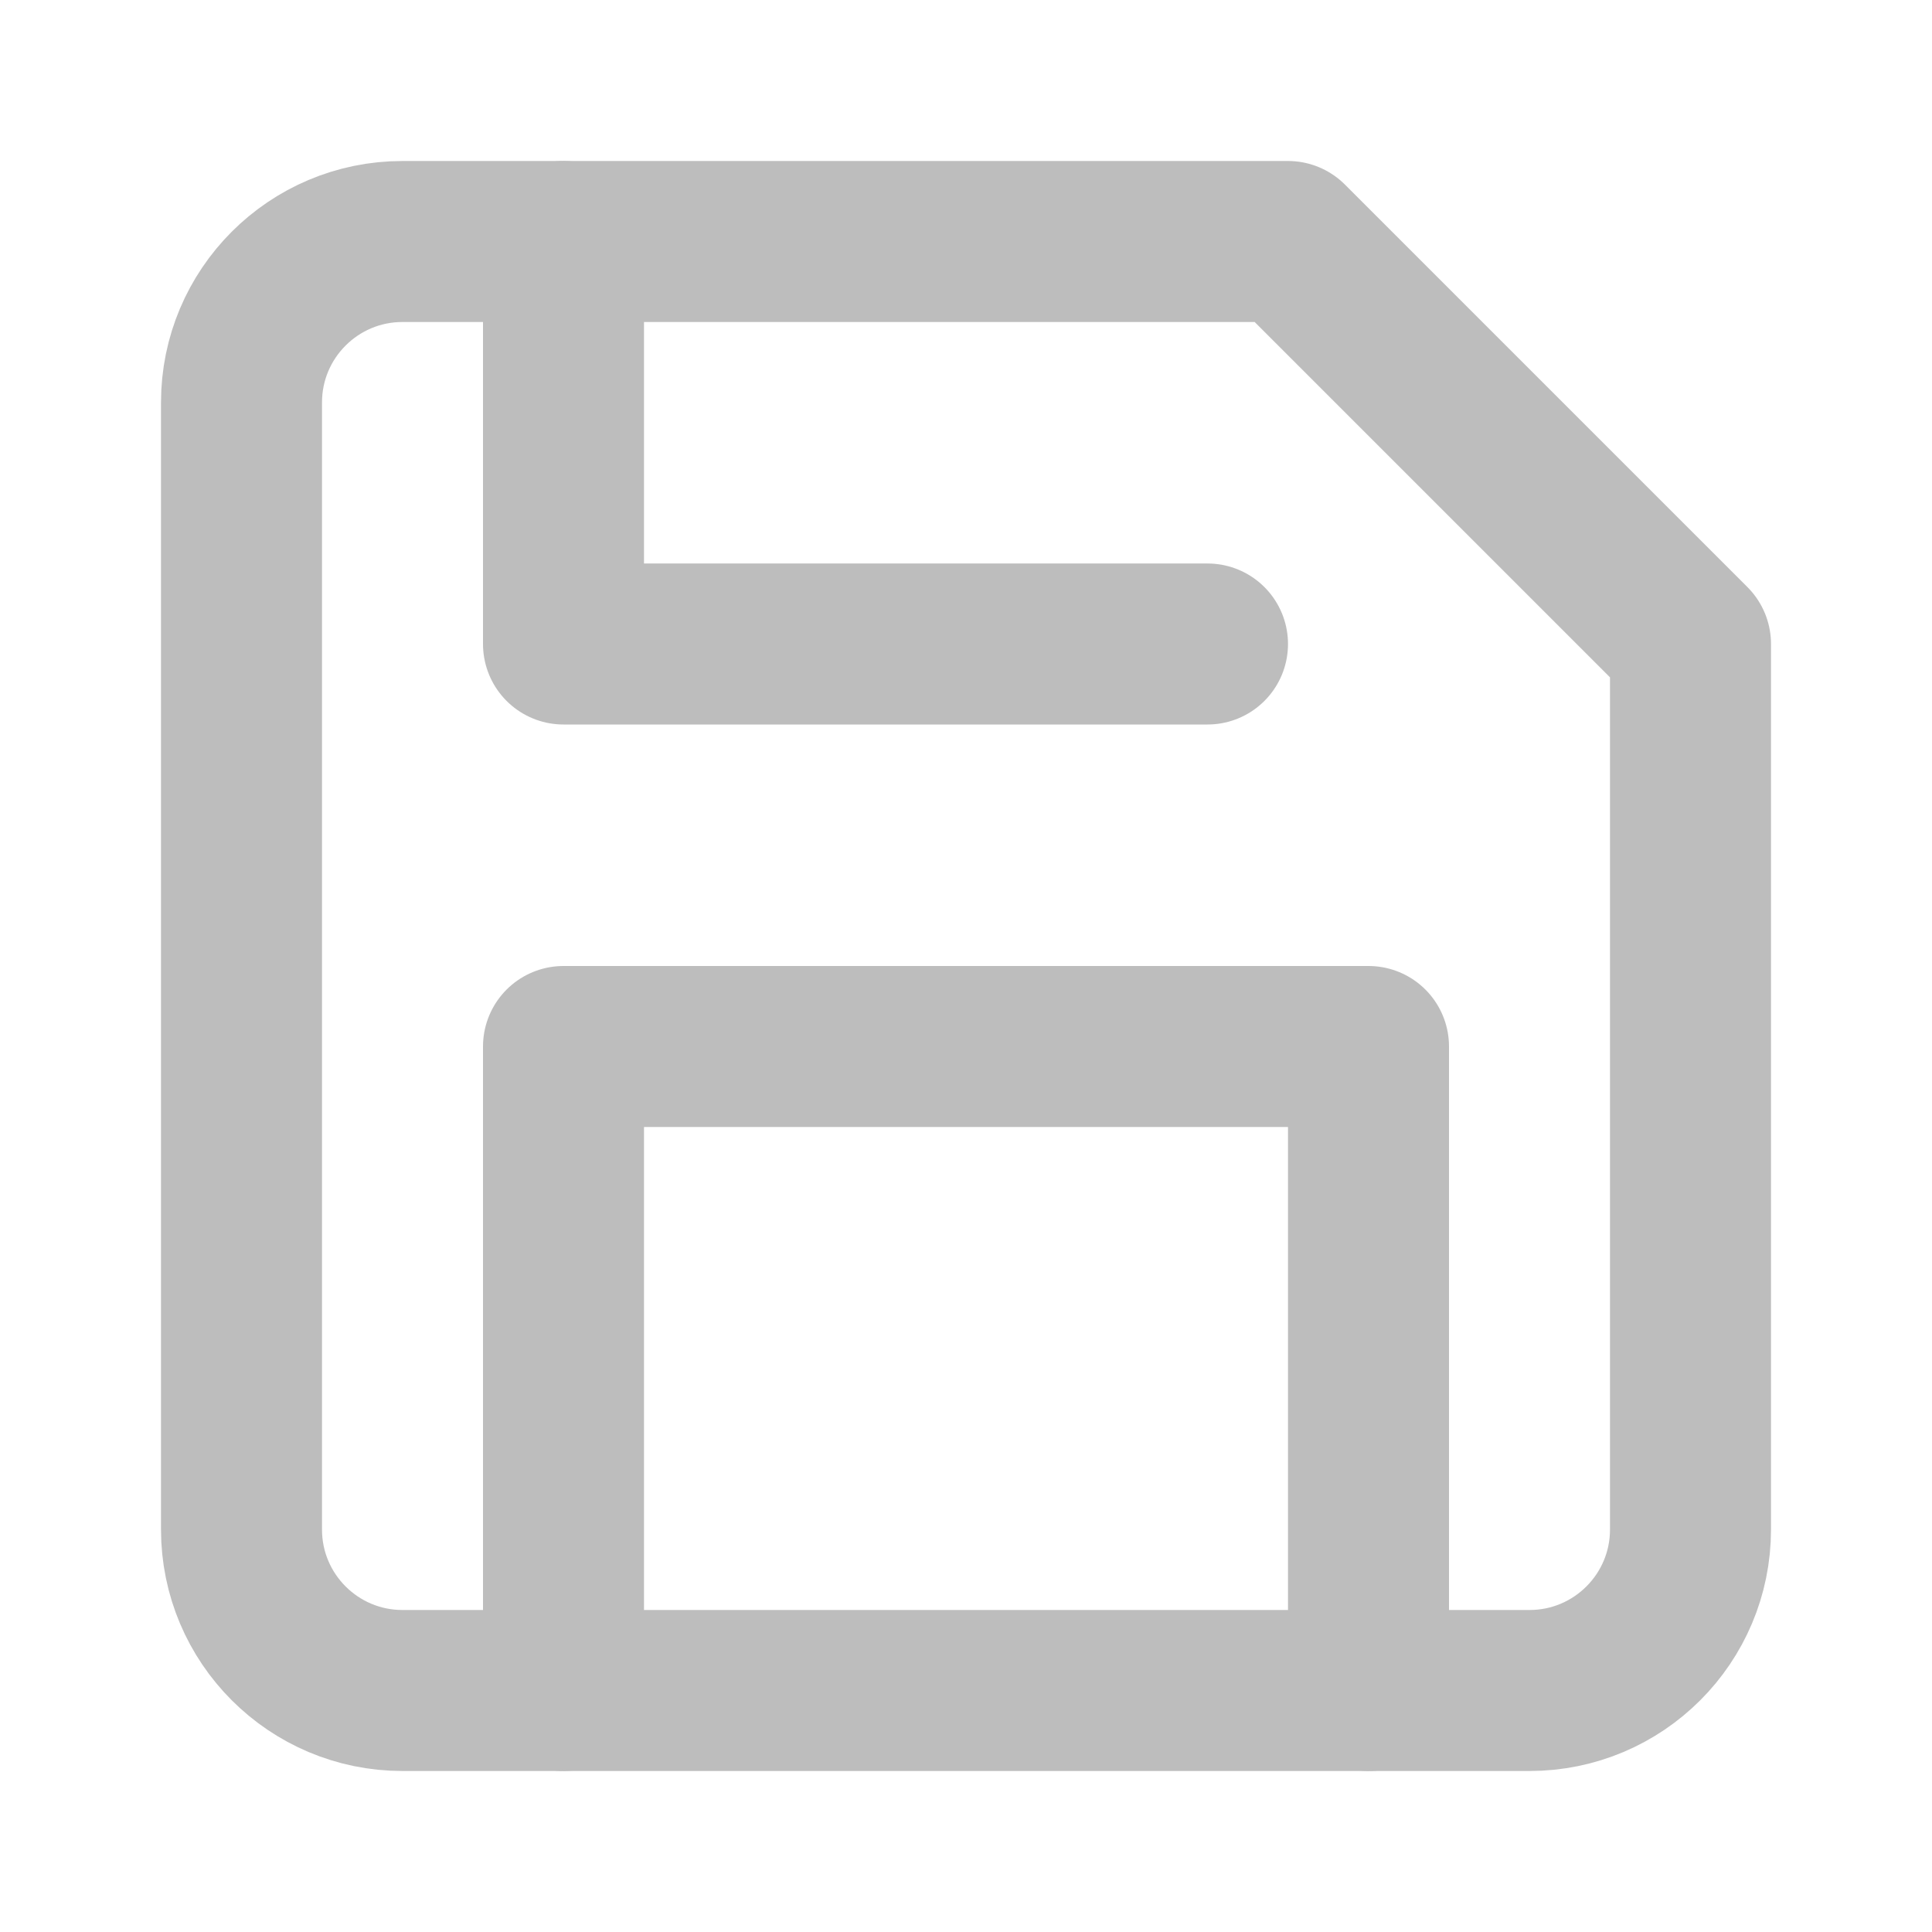
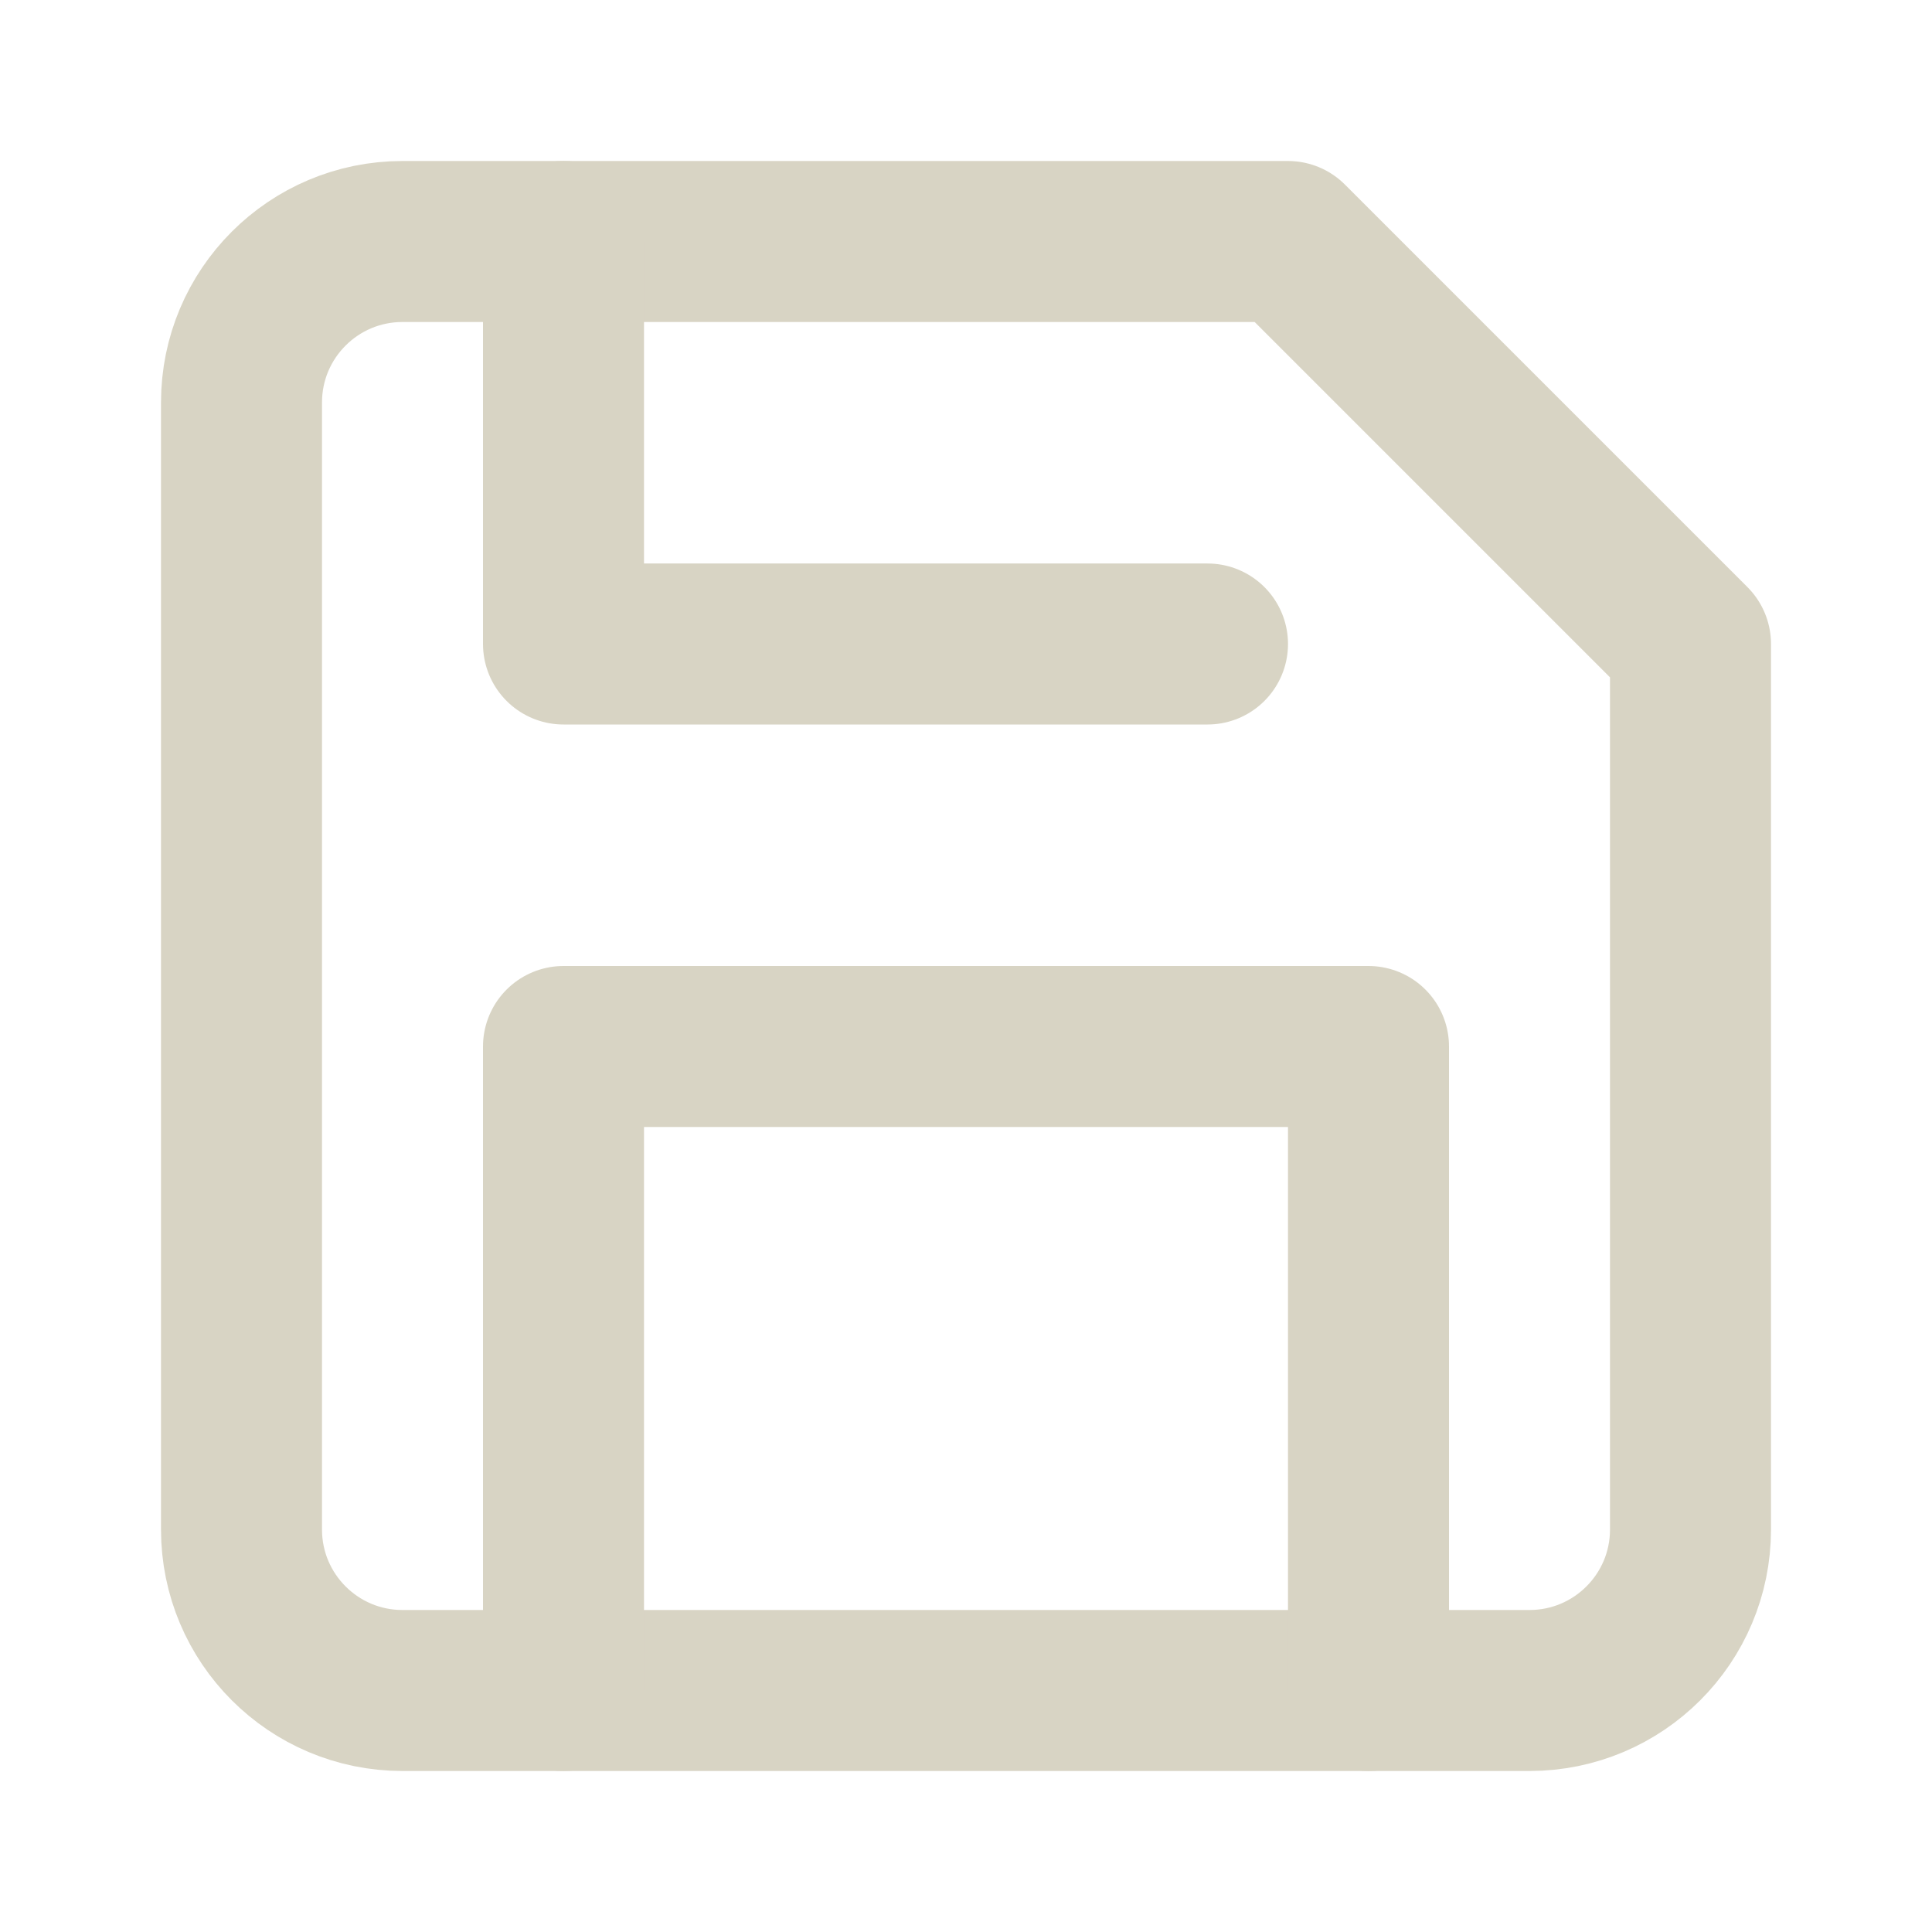
<svg xmlns="http://www.w3.org/2000/svg" width="24" height="24" fill="none" stroke="currentColor" stroke-width="2" stroke-linecap="round" stroke-linejoin="round">
-   <path d="M19 21H5a2 2 0 0 1-2-2V5a2 2 0 0 1 2-2h11l5 5v11a2 2 0 0 1-2 2z" style="stroke:#bdbdbd;stroke-opacity:1" />
-   <path style="stroke:#bdbdbd;stroke-opacity:1" d="M17 21v-8H7v8M7 3v5h8" />
+   <path d="M19 21H5a2 2 0 0 1-2-2V5a2 2 0 0 1 2-2h11l5 5v11a2 2 0 0 1-2 2z" style="stroke:#d8d4c4;stroke-opacity:1" />
+   <path style="stroke:#d8d4c4;stroke-opacity:1" d="M17 21v-8H7v8M7 3v5h8" />
</svg>
